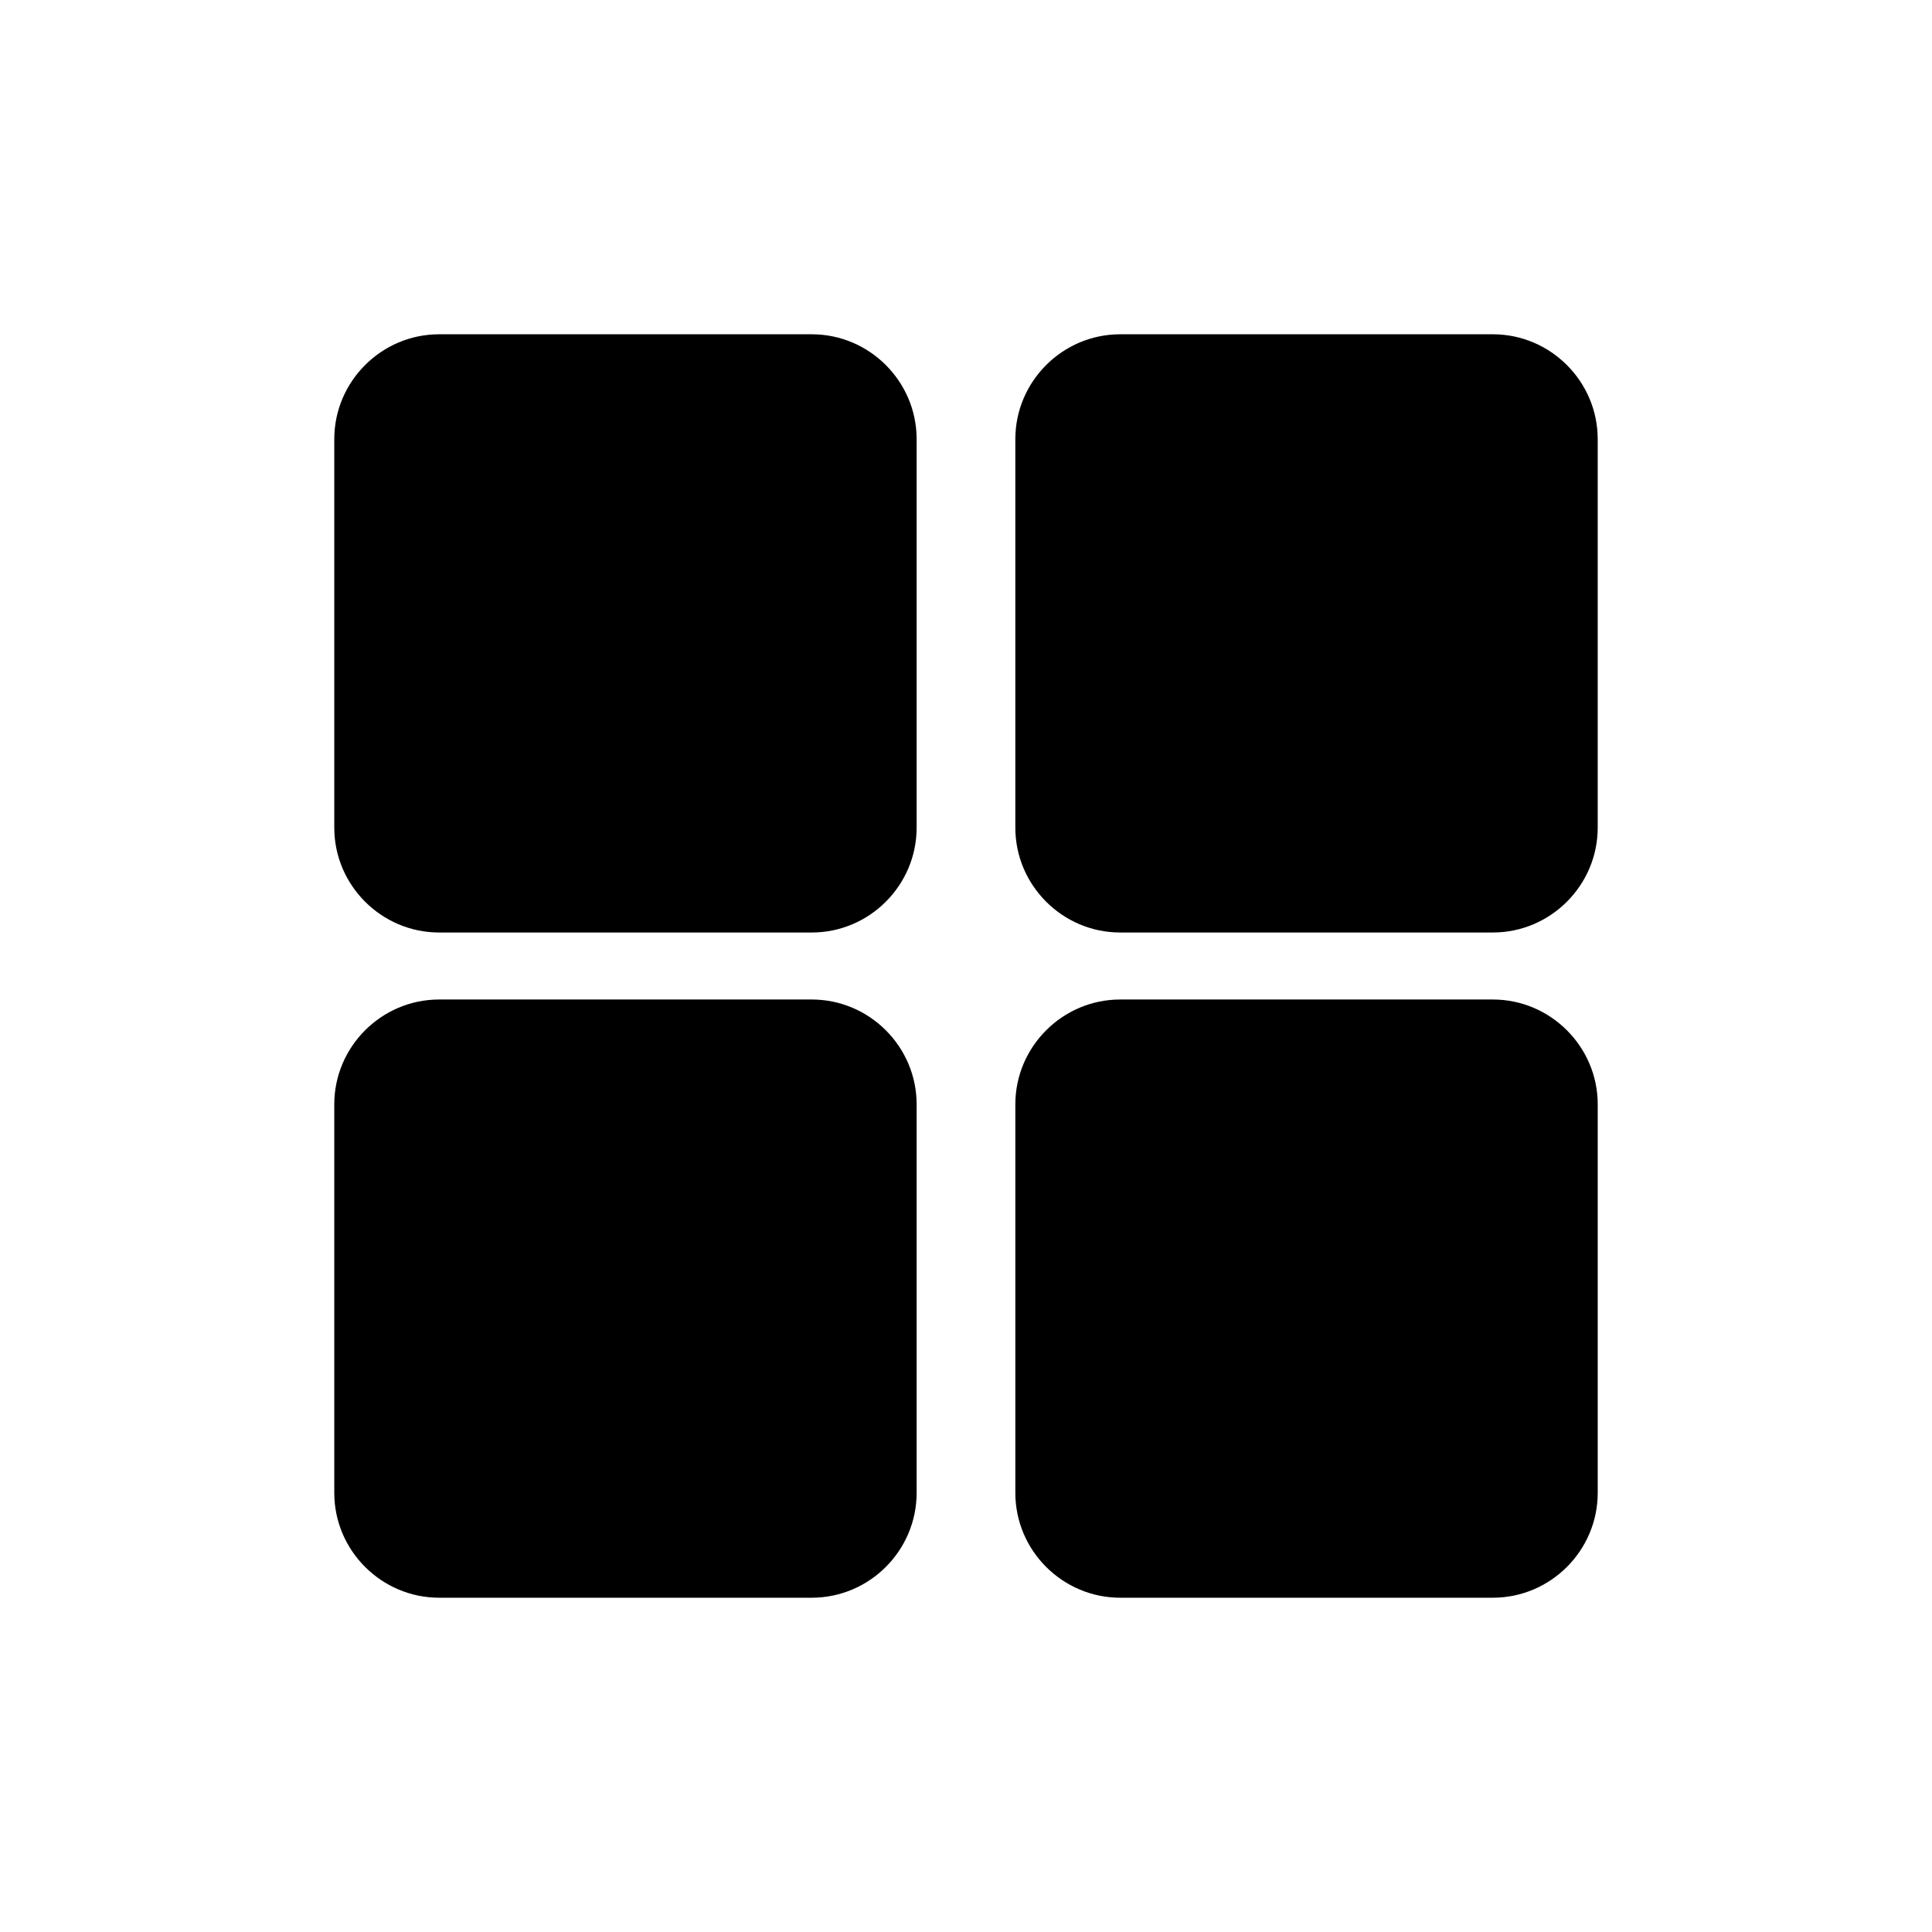
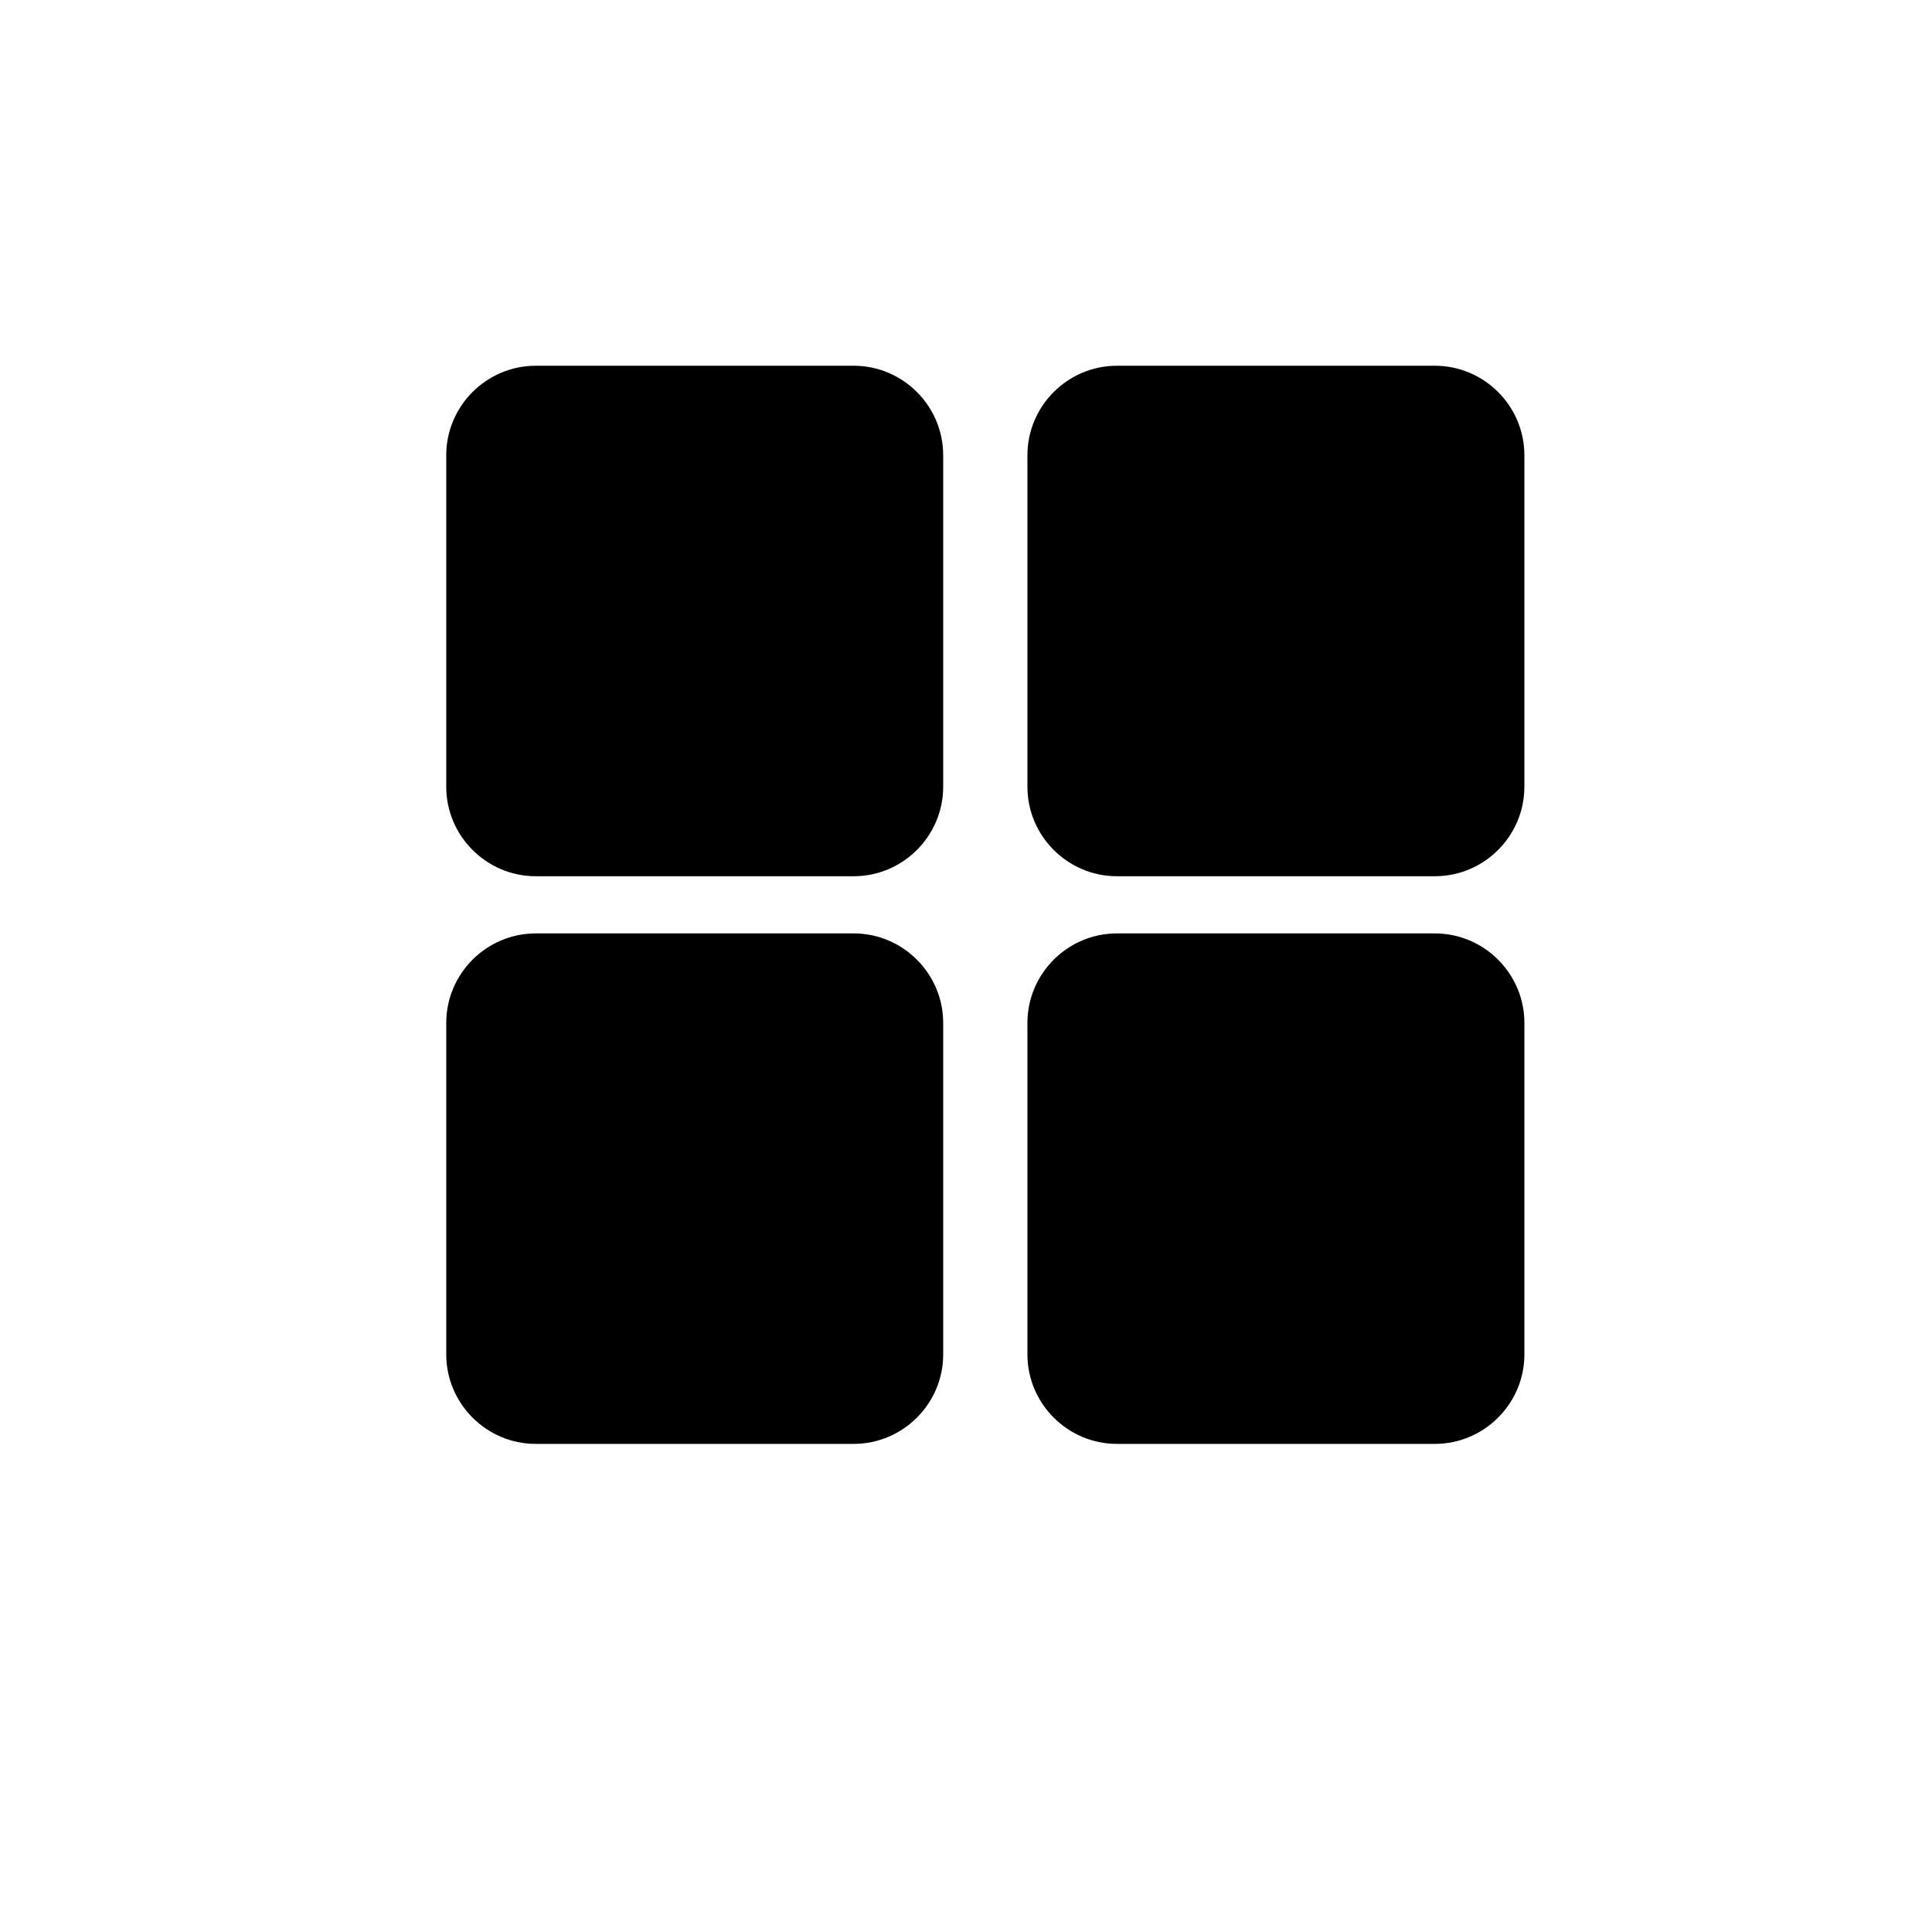
- <svg xmlns="http://www.w3.org/2000/svg" viewBox="0 0 1024 1024" version="1.1" width="30" height="30">
+ <svg xmlns="http://www.w3.org/2000/svg" viewBox="-100 -50 1200 1200" version="1.1" width="30" height="30">
  <path d="M485.834 438.674c0 30.561-25.002 55.571-55.571 55.571L232.745 494.245c-30.561 0-55.571-25.009-55.571-55.571L177.174 232.745c0-30.562 25.009-55.572 55.571-55.572l197.519 0c30.566 0 55.571 25.01 55.571 55.572L485.834 438.674 485.834 438.674zM485.834 791.255c0 30.562-25.002 55.571-55.571 55.571L232.745 846.826c-30.561 0-55.571-25.009-55.571-55.571L177.174 585.33c0-30.567 25.009-55.571 55.571-55.571l197.519 0c30.566 0 55.571 25.01 55.571 55.571L485.834 791.255 485.834 791.255zM846.819 438.674c0 30.561-25.006 55.571-55.572 55.571L593.72 494.245c-30.566 0-55.572-25.009-55.572-55.571L538.149 232.745c0-30.562 25.006-55.572 55.572-55.572l197.528 0c30.566 0 55.571 25.01 55.571 55.572L846.819 438.674 846.819 438.674zM846.826 791.255c0 30.562-25.01 55.571-55.576 55.571L593.722 846.826c-30.566 0-55.572-25.009-55.572-55.571L538.151 585.33c0-30.567 25.006-55.571 55.572-55.571l197.528 0c30.565 0 55.576 25.01 55.576 55.571L846.826 791.255 846.826 791.255zM846.826 791.255 846.826 791.255" />
</svg>
